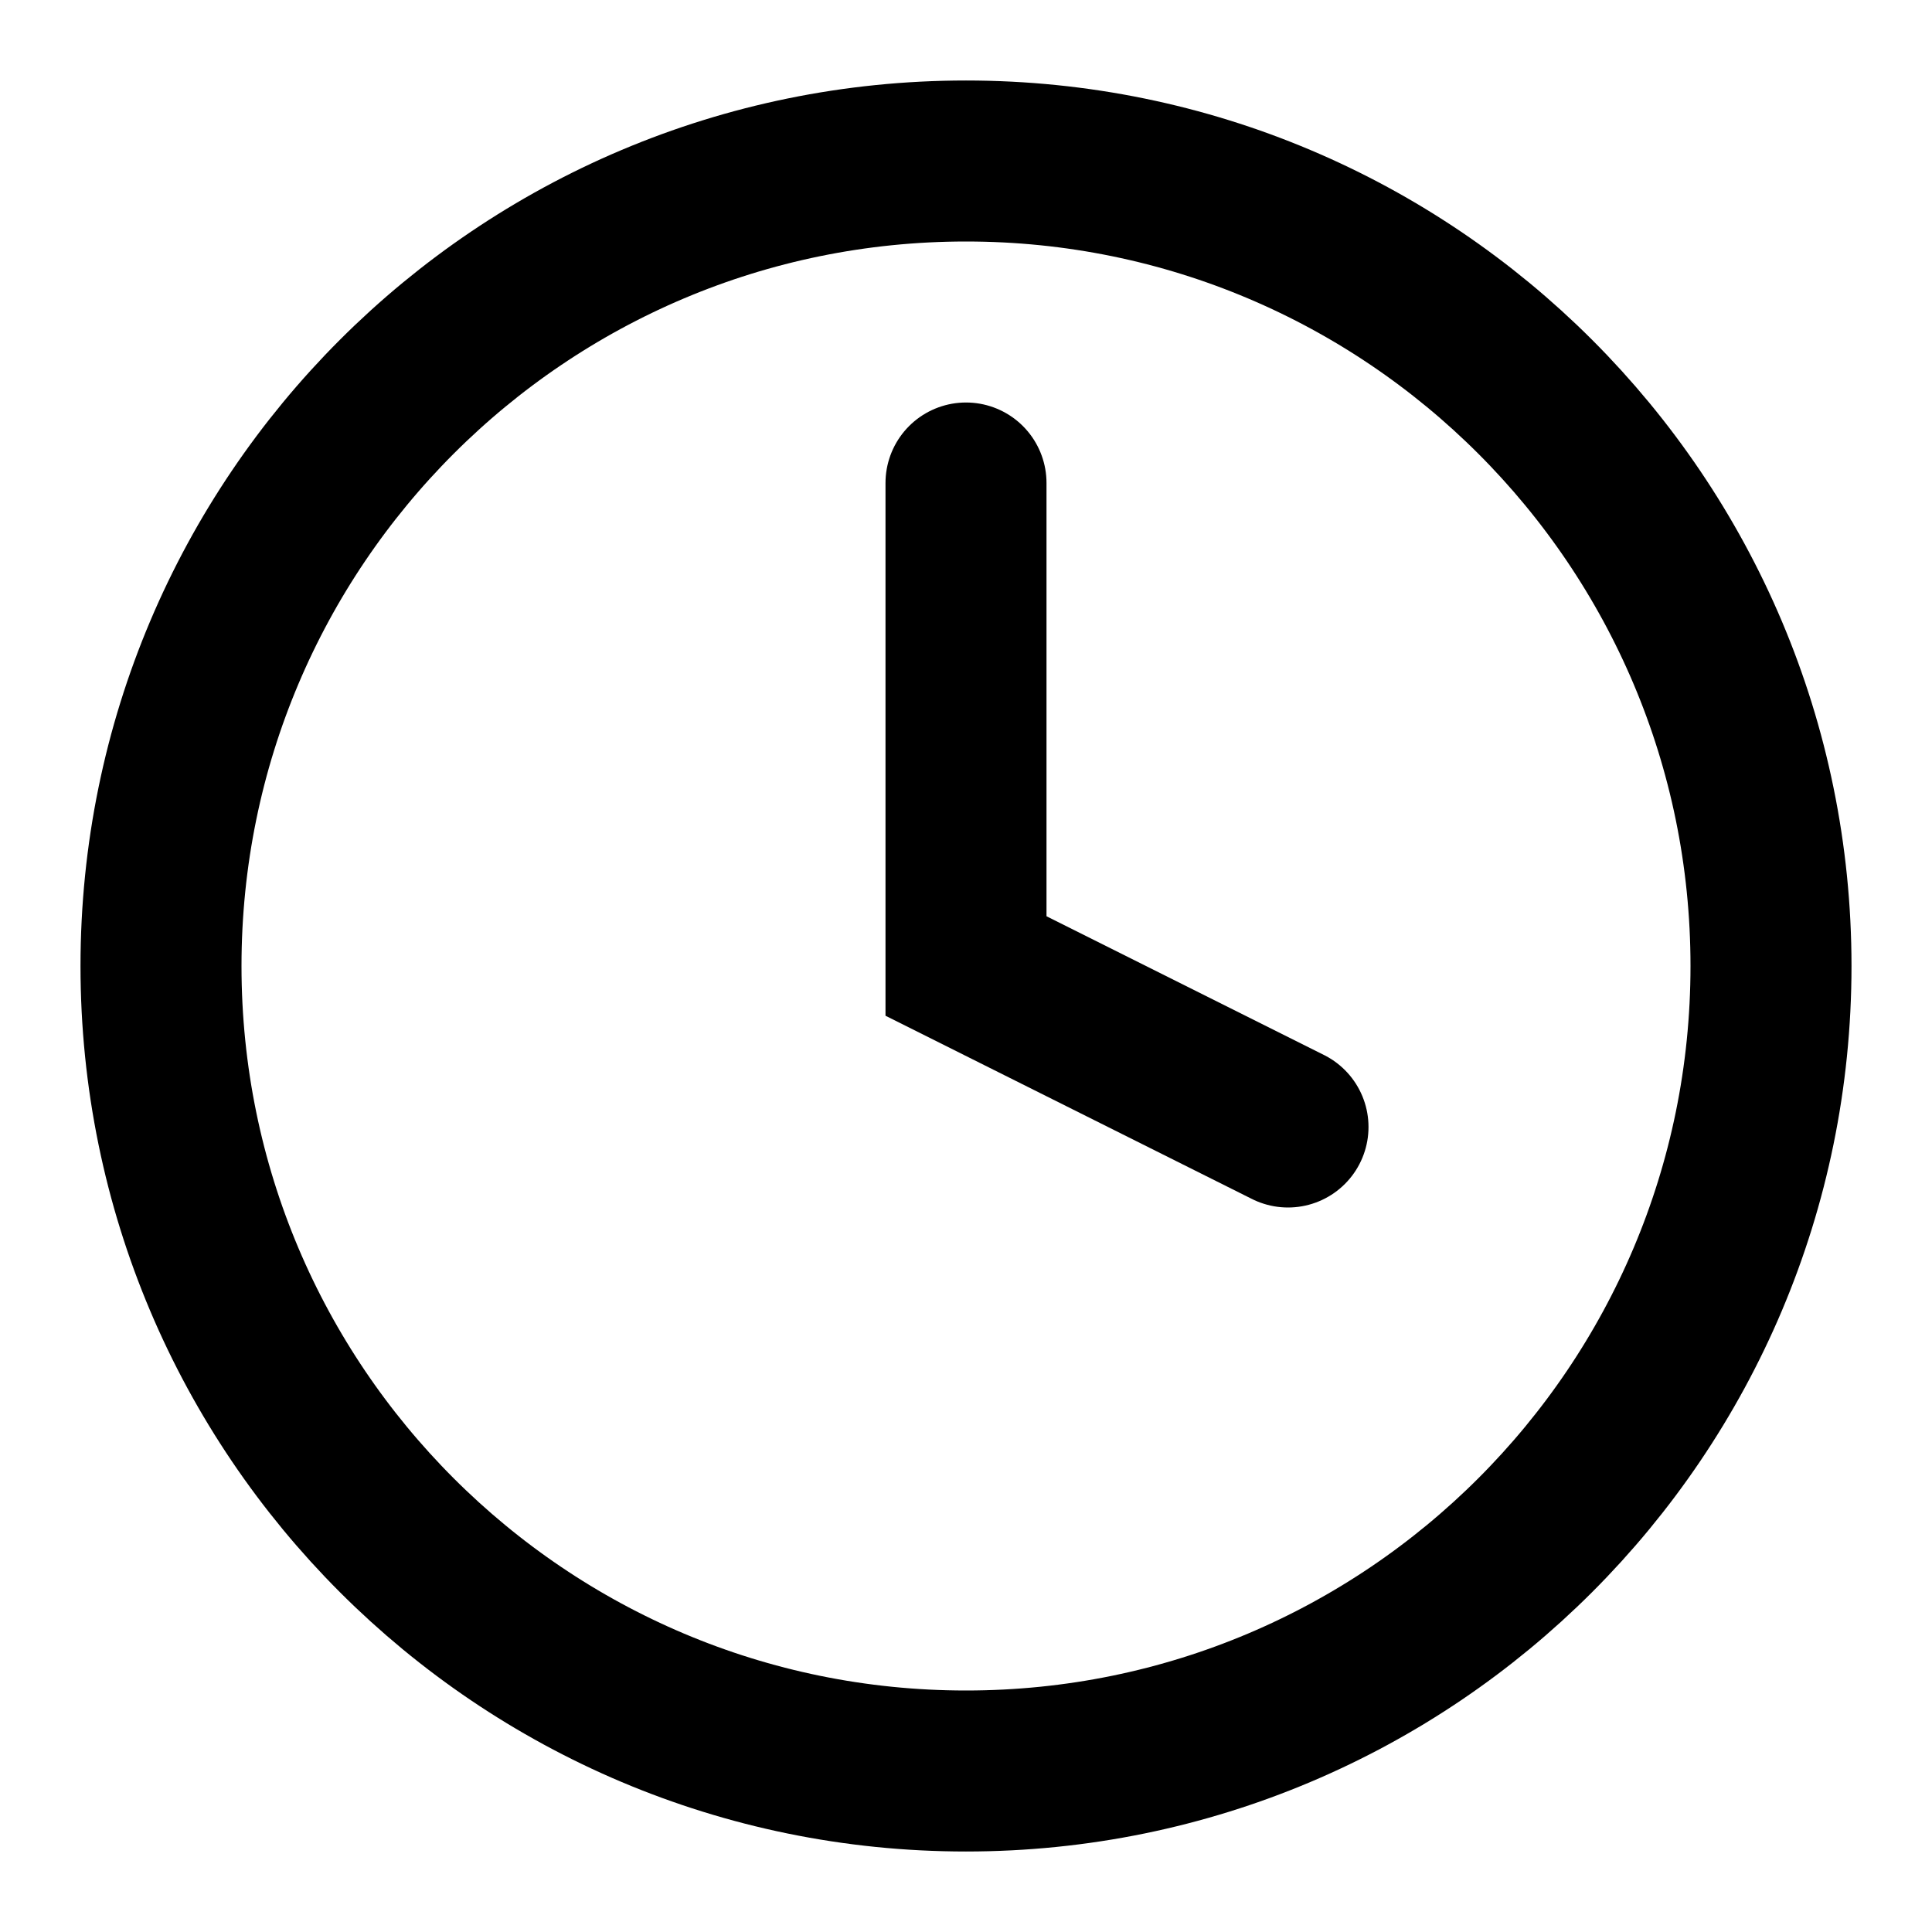
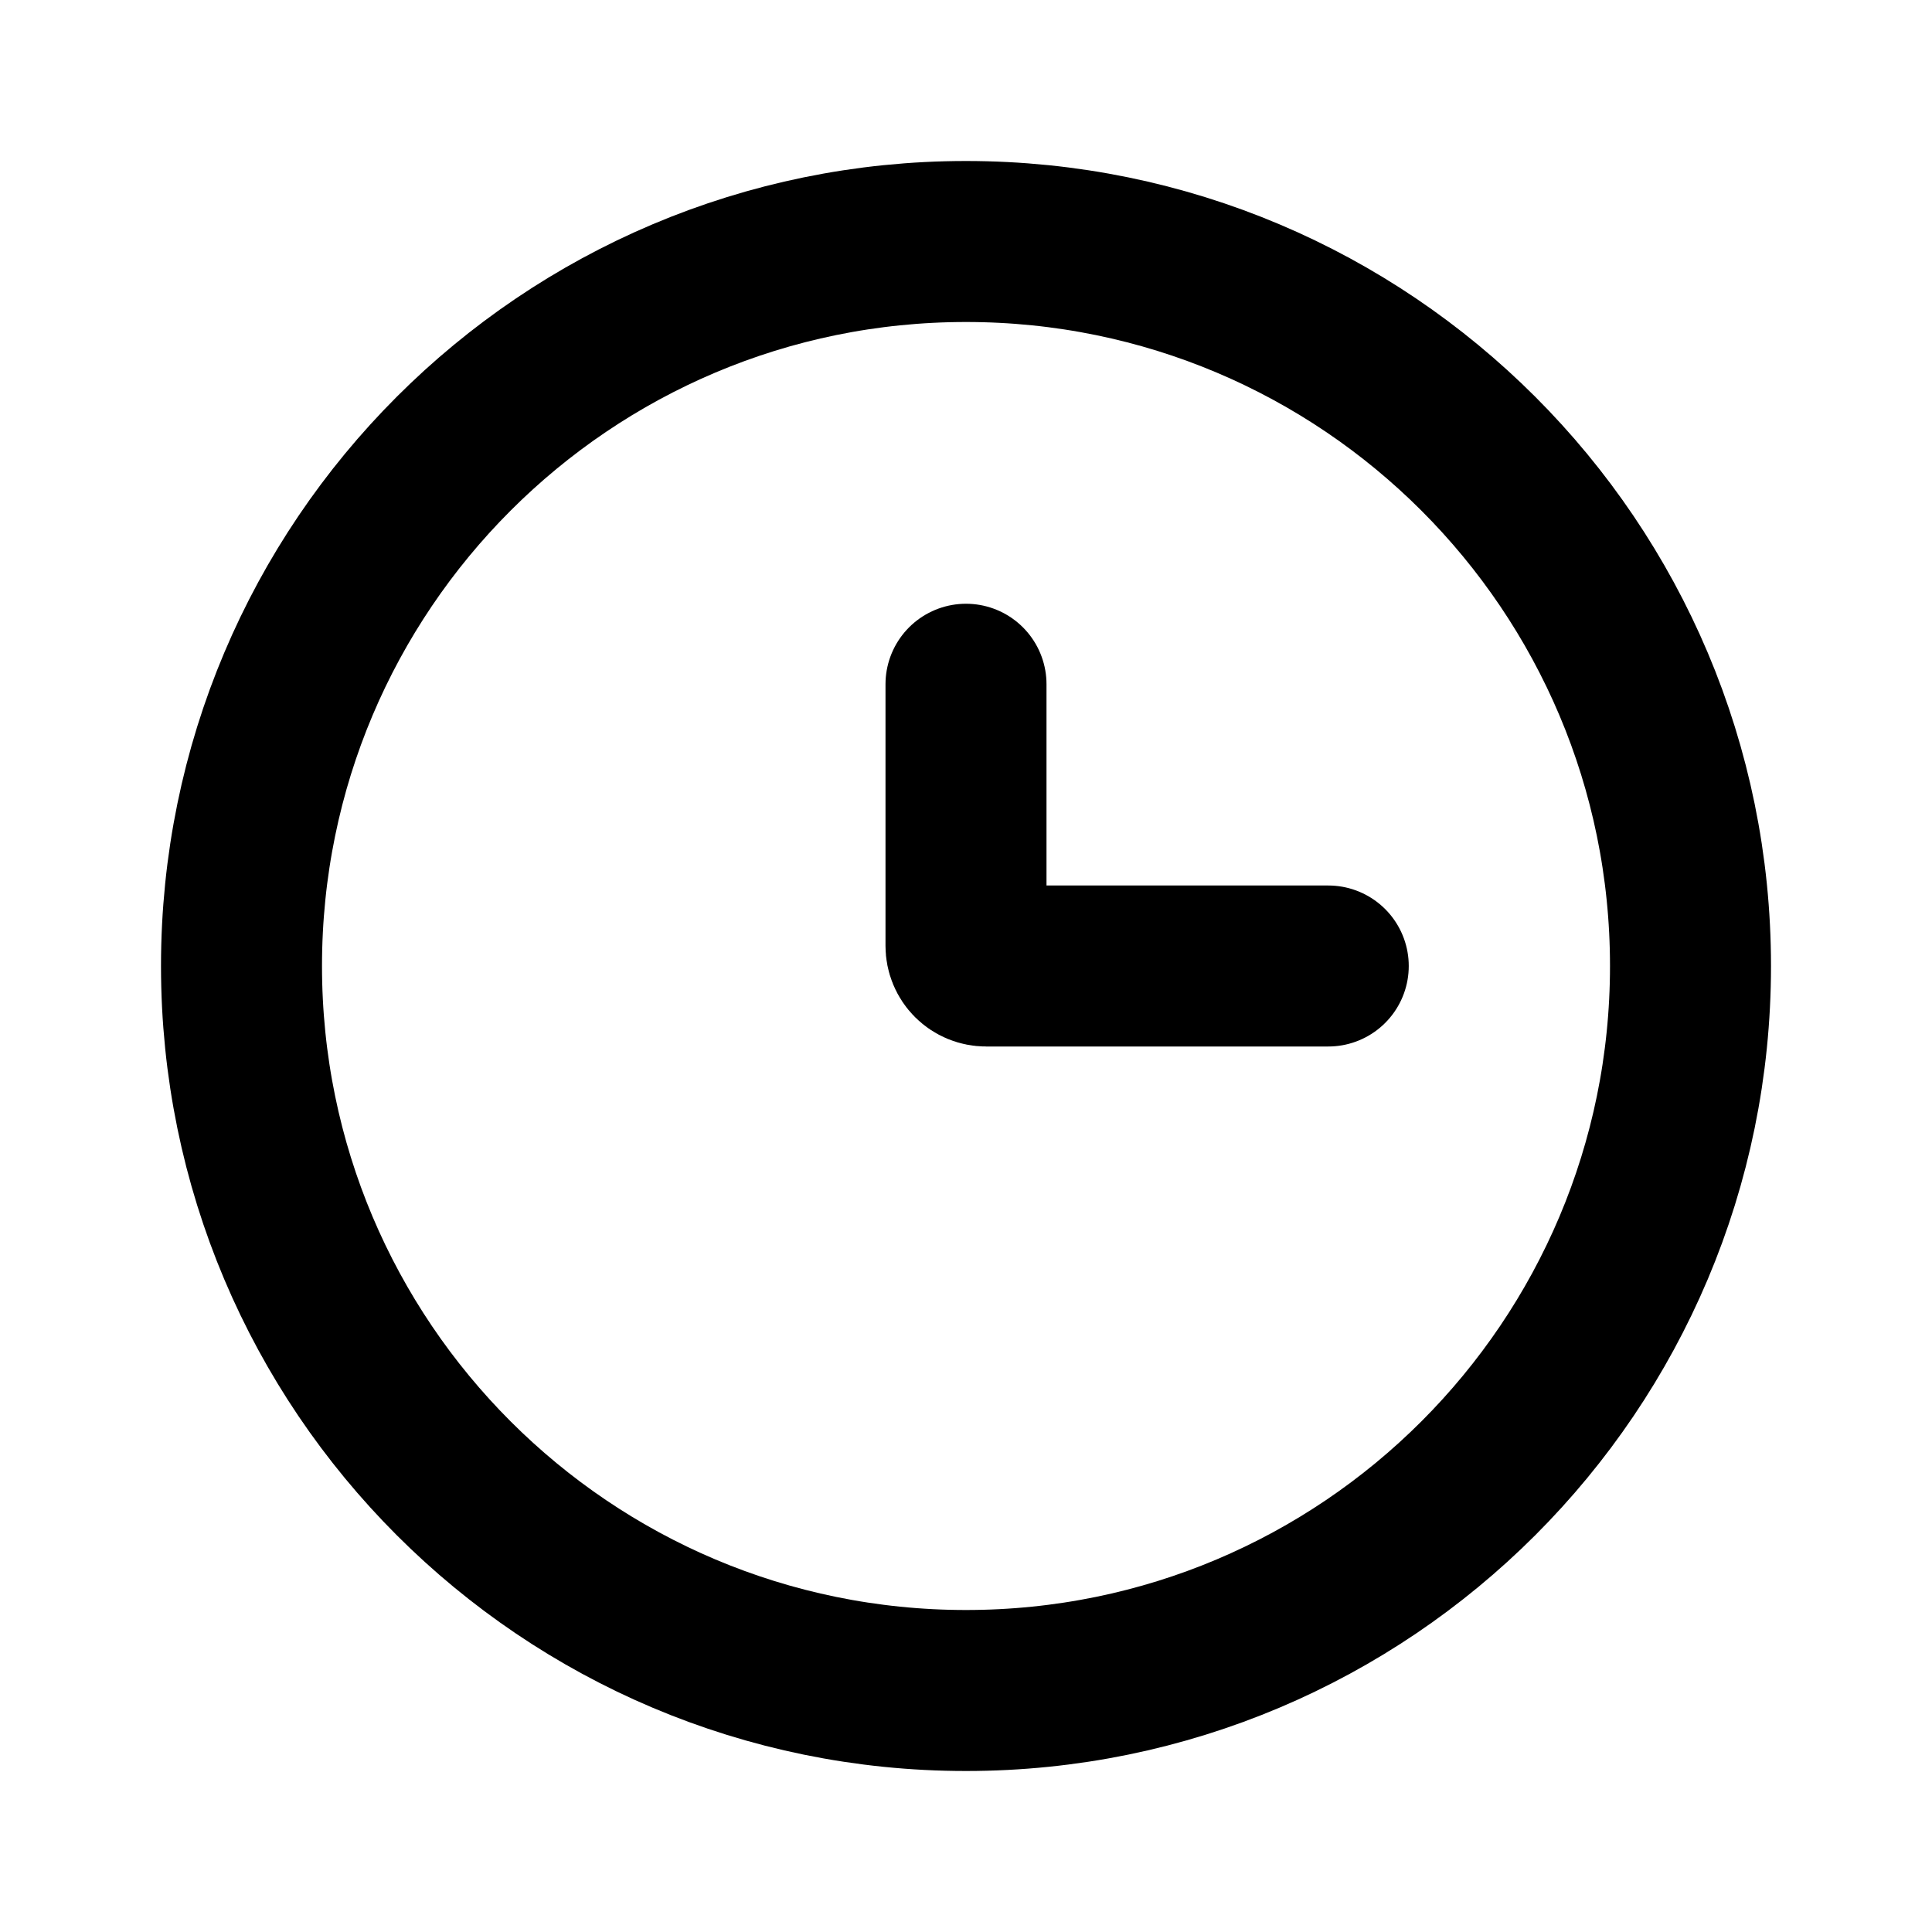
<svg xmlns="http://www.w3.org/2000/svg" width="24" height="24" viewBox="0 0 24 24" fill="none">
-   <circle cx="12" cy="12" r="10" stroke="currentColor" stroke-width="2" />
-   <path d="M12 6V12L16 14" stroke="currentColor" stroke-width="2" stroke-linecap="round" />
+   <g transform="translate(2 2)">
+     <g id="Group">
+       <path id="Vector" d="M10 19C14.971 19 19 14.971 19 10C19 5.029 14.971 1 10 1C5.029 1 1 5.029 1 10C1 14.971 5.029 19 10 19Z" stroke="currentColor" stroke-width="2" />
+       <path id="Vector_2" d="M14.5 10H10.25C10.184 10 10.12 9.974 10.073 9.927C10.026 9.88 10 9.816 10 9.75V6.5" stroke="currentColor" stroke-width="2" stroke-linecap="round" />
+     </g>
+   </g>
</svg>
